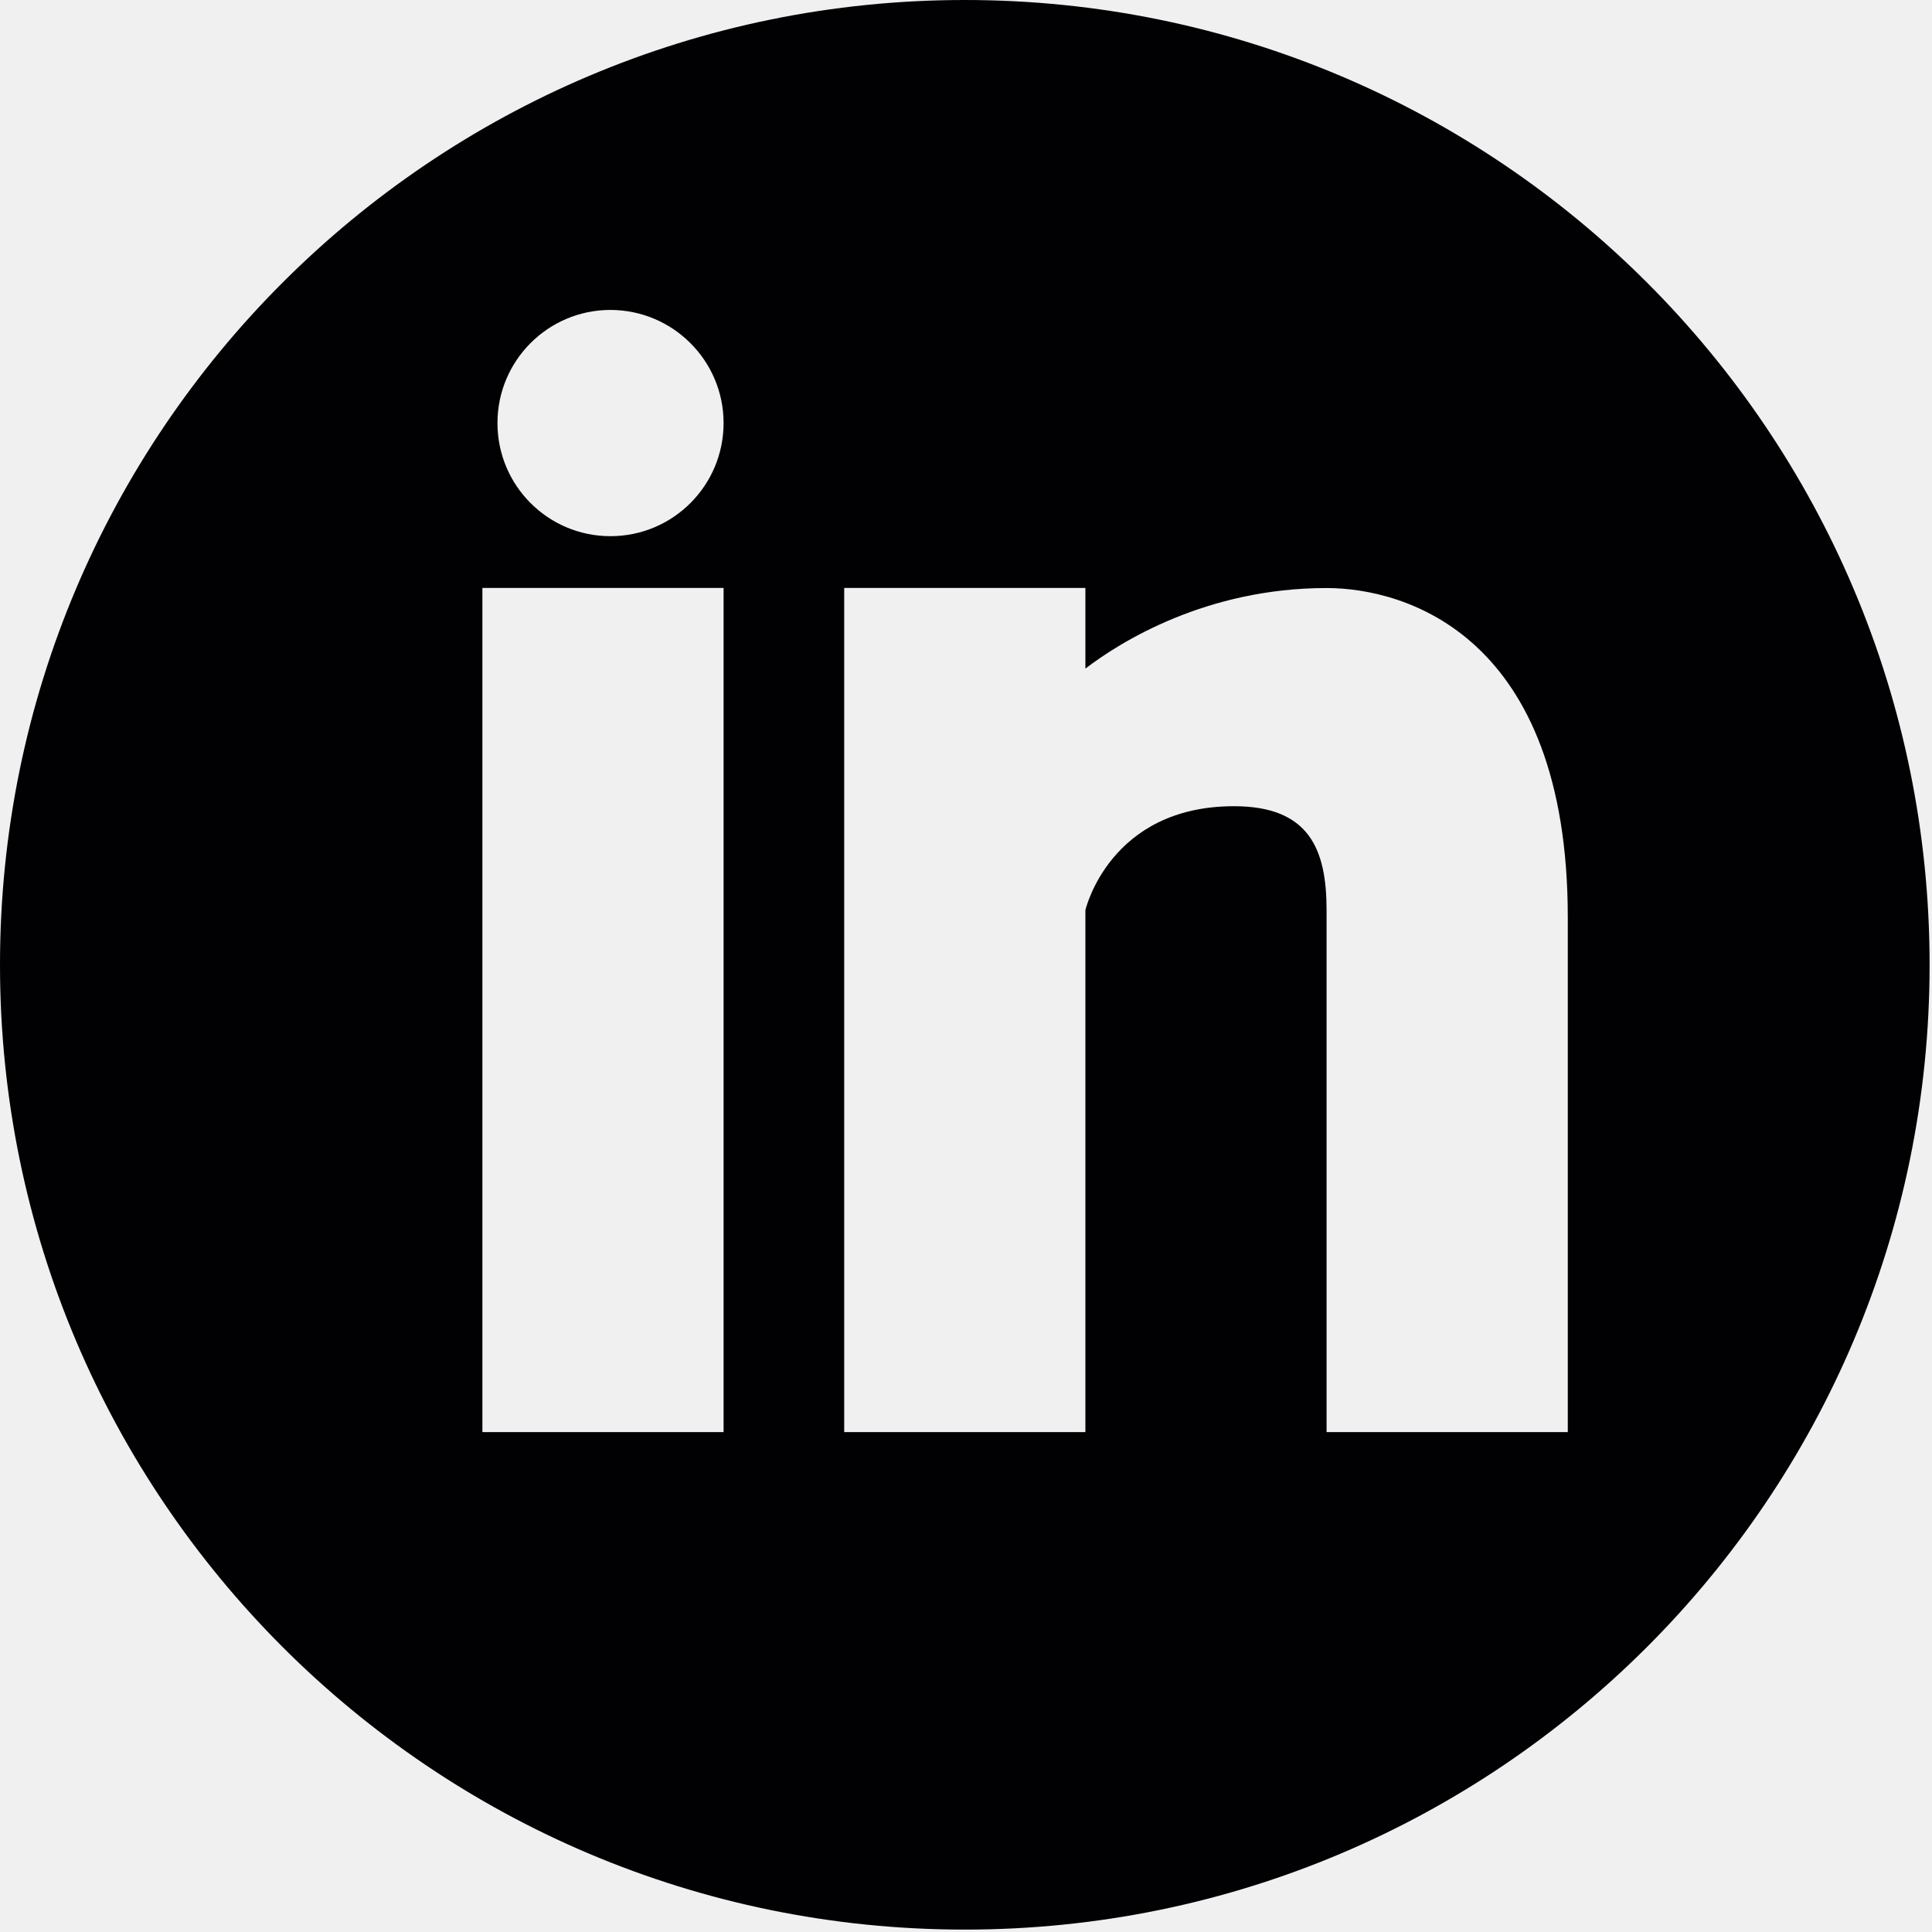
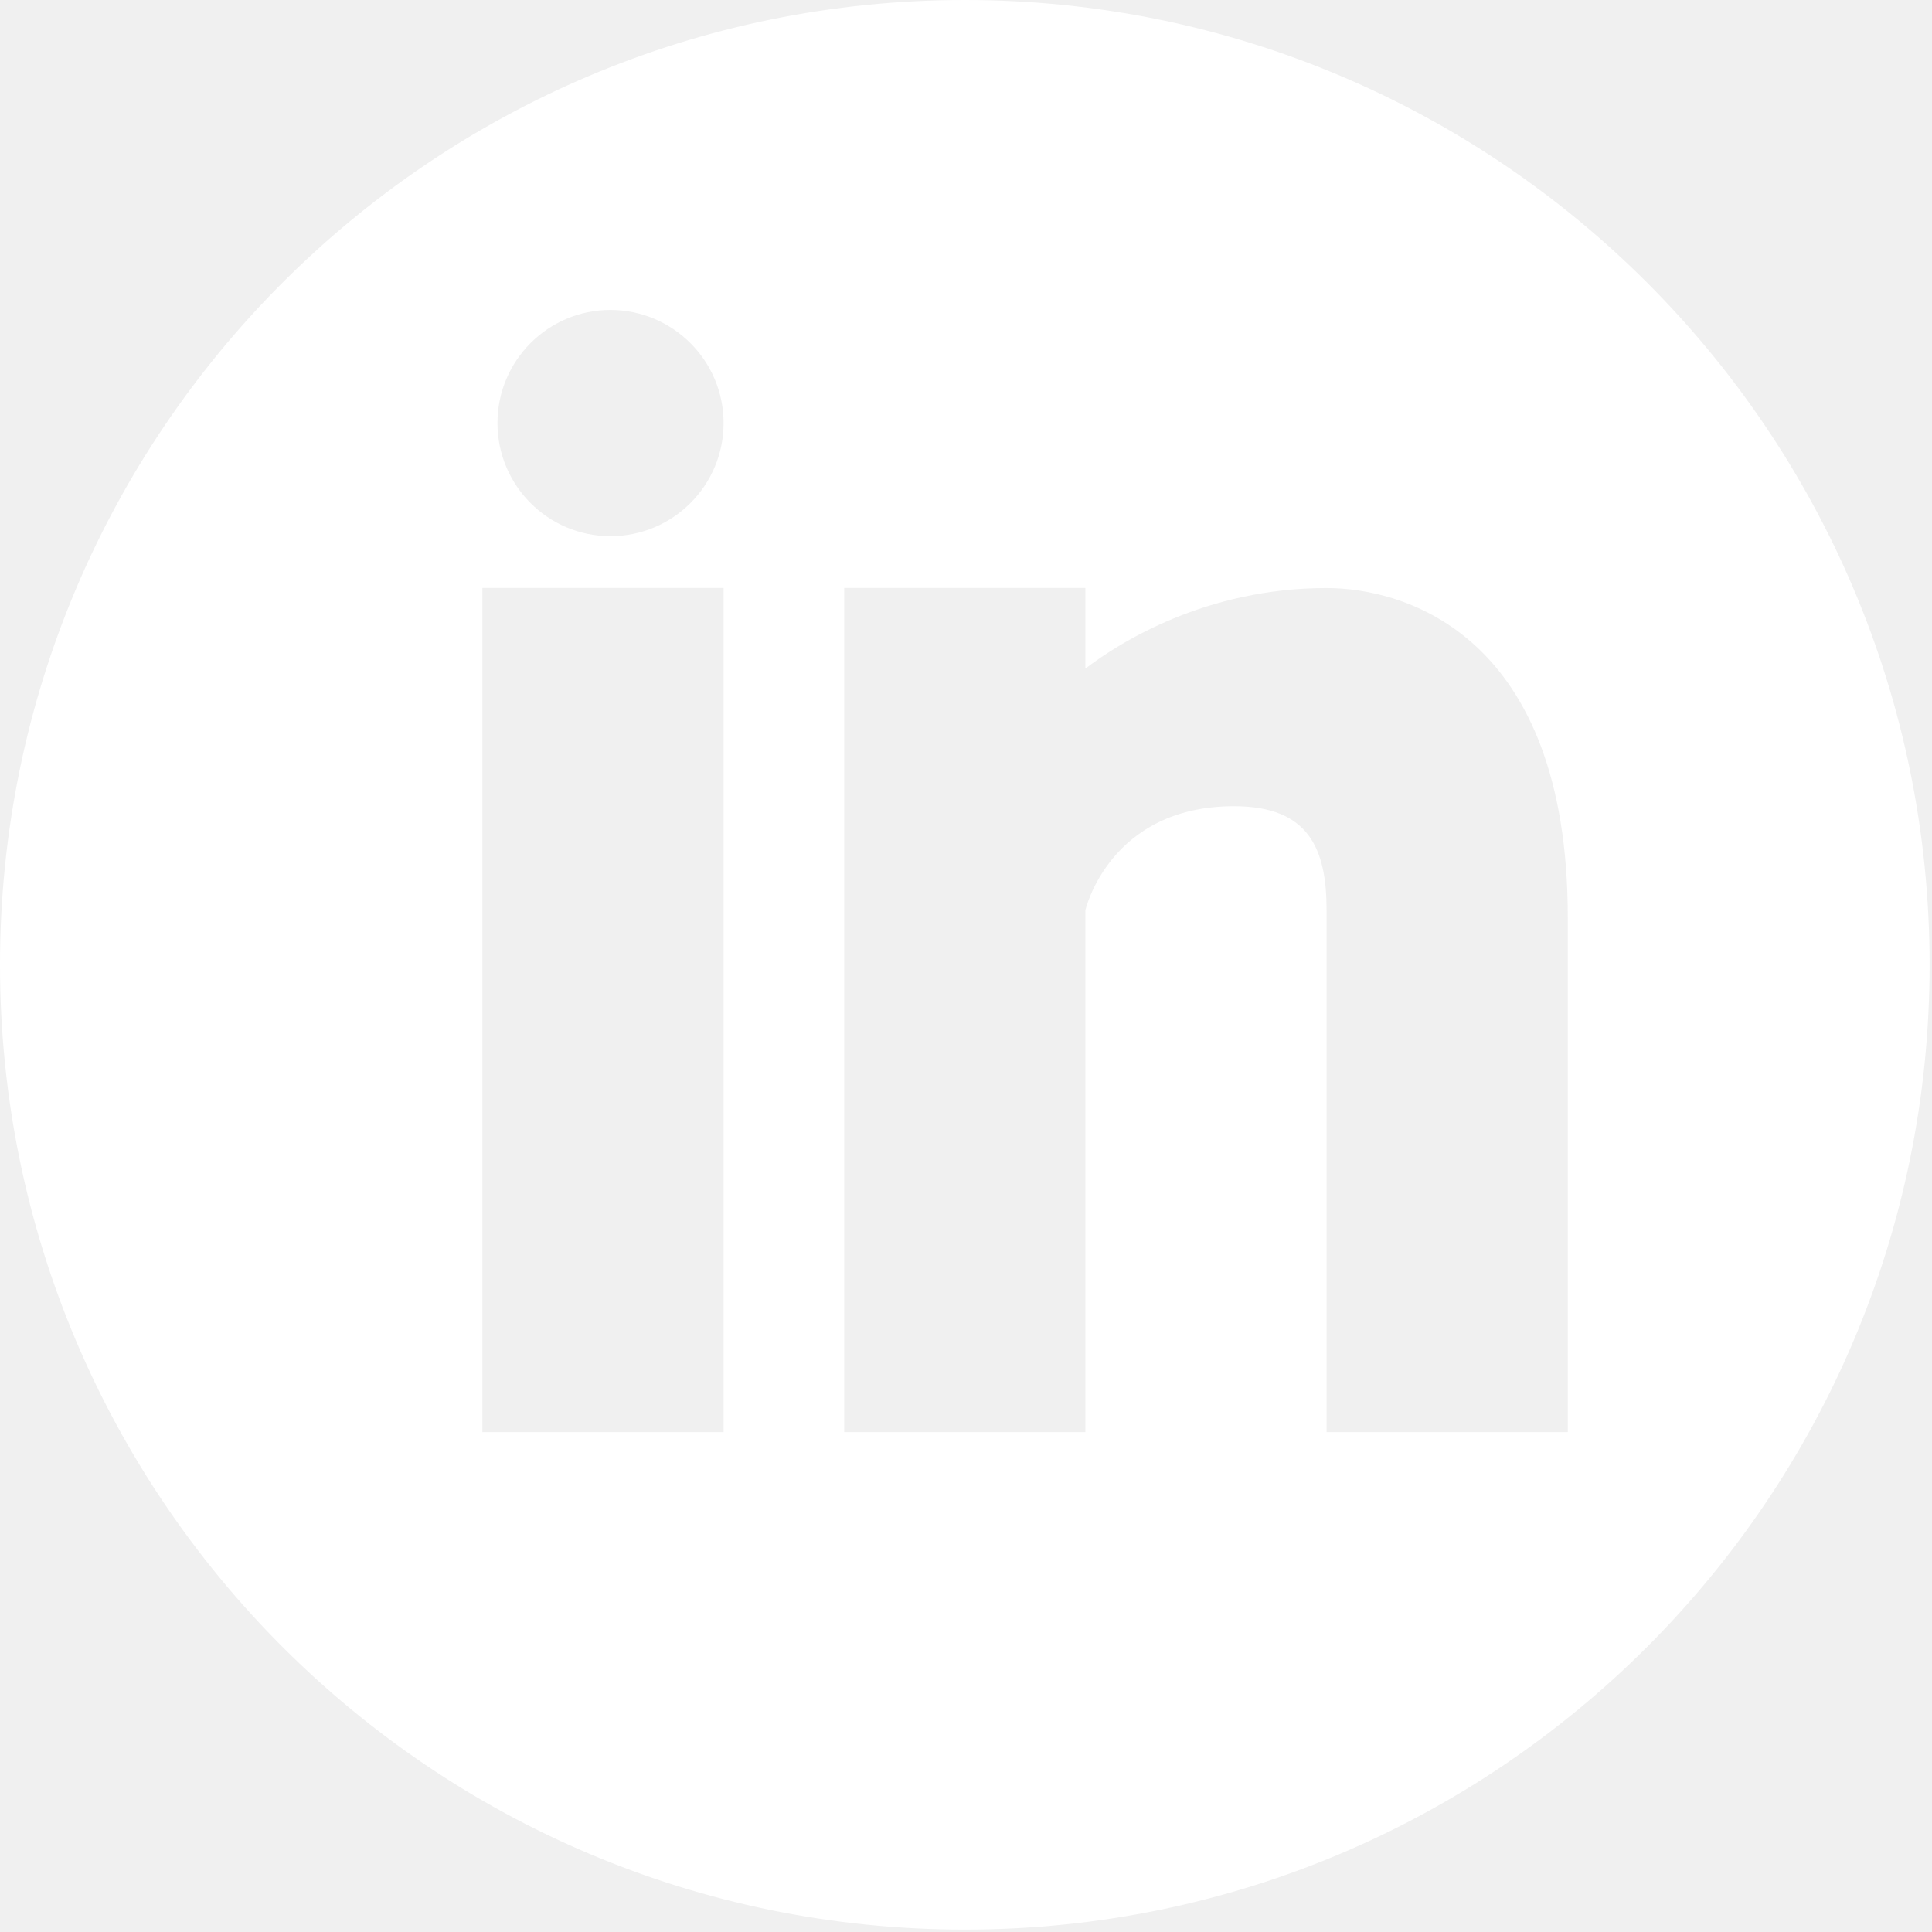
<svg xmlns="http://www.w3.org/2000/svg" width="74px" height="74px" viewBox="0 0 74 74" version="1.1">
  <defs />
  <g id="Welcome" stroke="none" stroke-width="1" fill="none" fill-rule="evenodd">
    <g id="Desktop-HD" transform="translate(-681, -3796)" fill-rule="nonzero" fill="#010002">
      <g id="Group-6" transform="translate(572, 3792)">
        <g id="linkedin-button" transform="translate(109, 4)">
-           <path d="M36.954,0 C16.546,0 0,16.546 0,36.954 C0,57.362 16.546,73.908 36.954,73.908 C57.362,73.908 73.908,57.362 73.908,36.954 C73.908,16.542 57.362,0 36.954,0 Z M27.715,54.853 L18.477,54.853 L18.477,22.519 L27.715,22.519 L27.715,54.853 Z M23.382,20.537 C20.99,20.537 19.054,18.597 19.054,16.204 C19.054,13.811 20.994,11.871 23.382,11.871 C25.775,11.876 27.715,13.816 27.715,16.204 C27.715,18.597 25.775,20.537 23.382,20.537 Z M60.05,54.853 L50.811,54.853 L50.811,34.861 C50.811,32.519 50.142,30.88 47.264,30.88 C42.492,30.88 41.573,34.861 41.573,34.861 L41.573,54.853 L32.335,54.853 L32.335,22.519 L41.573,22.519 L41.573,25.609 C42.894,24.597 46.192,22.523 50.811,22.523 C53.805,22.523 60.05,24.315 60.05,35.143 L60.05,54.853 Z" id="Shape" />
+           <path style="fill:#ffffff;" d="M36.954,0 C16.546,0 0,16.546 0,36.954 C0,57.362 16.546,73.908 36.954,73.908 C57.362,73.908 73.908,57.362 73.908,36.954 C73.908,16.542 57.362,0 36.954,0 Z M27.715,54.853 L18.477,54.853 L18.477,22.519 L27.715,22.519 L27.715,54.853 Z M23.382,20.537 C20.99,20.537 19.054,18.597 19.054,16.204 C19.054,13.811 20.994,11.871 23.382,11.871 C25.775,11.876 27.715,13.816 27.715,16.204 C27.715,18.597 25.775,20.537 23.382,20.537 Z M60.05,54.853 L50.811,54.853 L50.811,34.861 C50.811,32.519 50.142,30.88 47.264,30.88 C42.492,30.88 41.573,34.861 41.573,34.861 L41.573,54.853 L32.335,54.853 L32.335,22.519 L41.573,22.519 L41.573,25.609 C42.894,24.597 46.192,22.523 50.811,22.523 C53.805,22.523 60.05,24.315 60.05,35.143 L60.05,54.853 Z" id="Shape" />
        </g>
      </g>
    </g>
  </g>
</svg>
